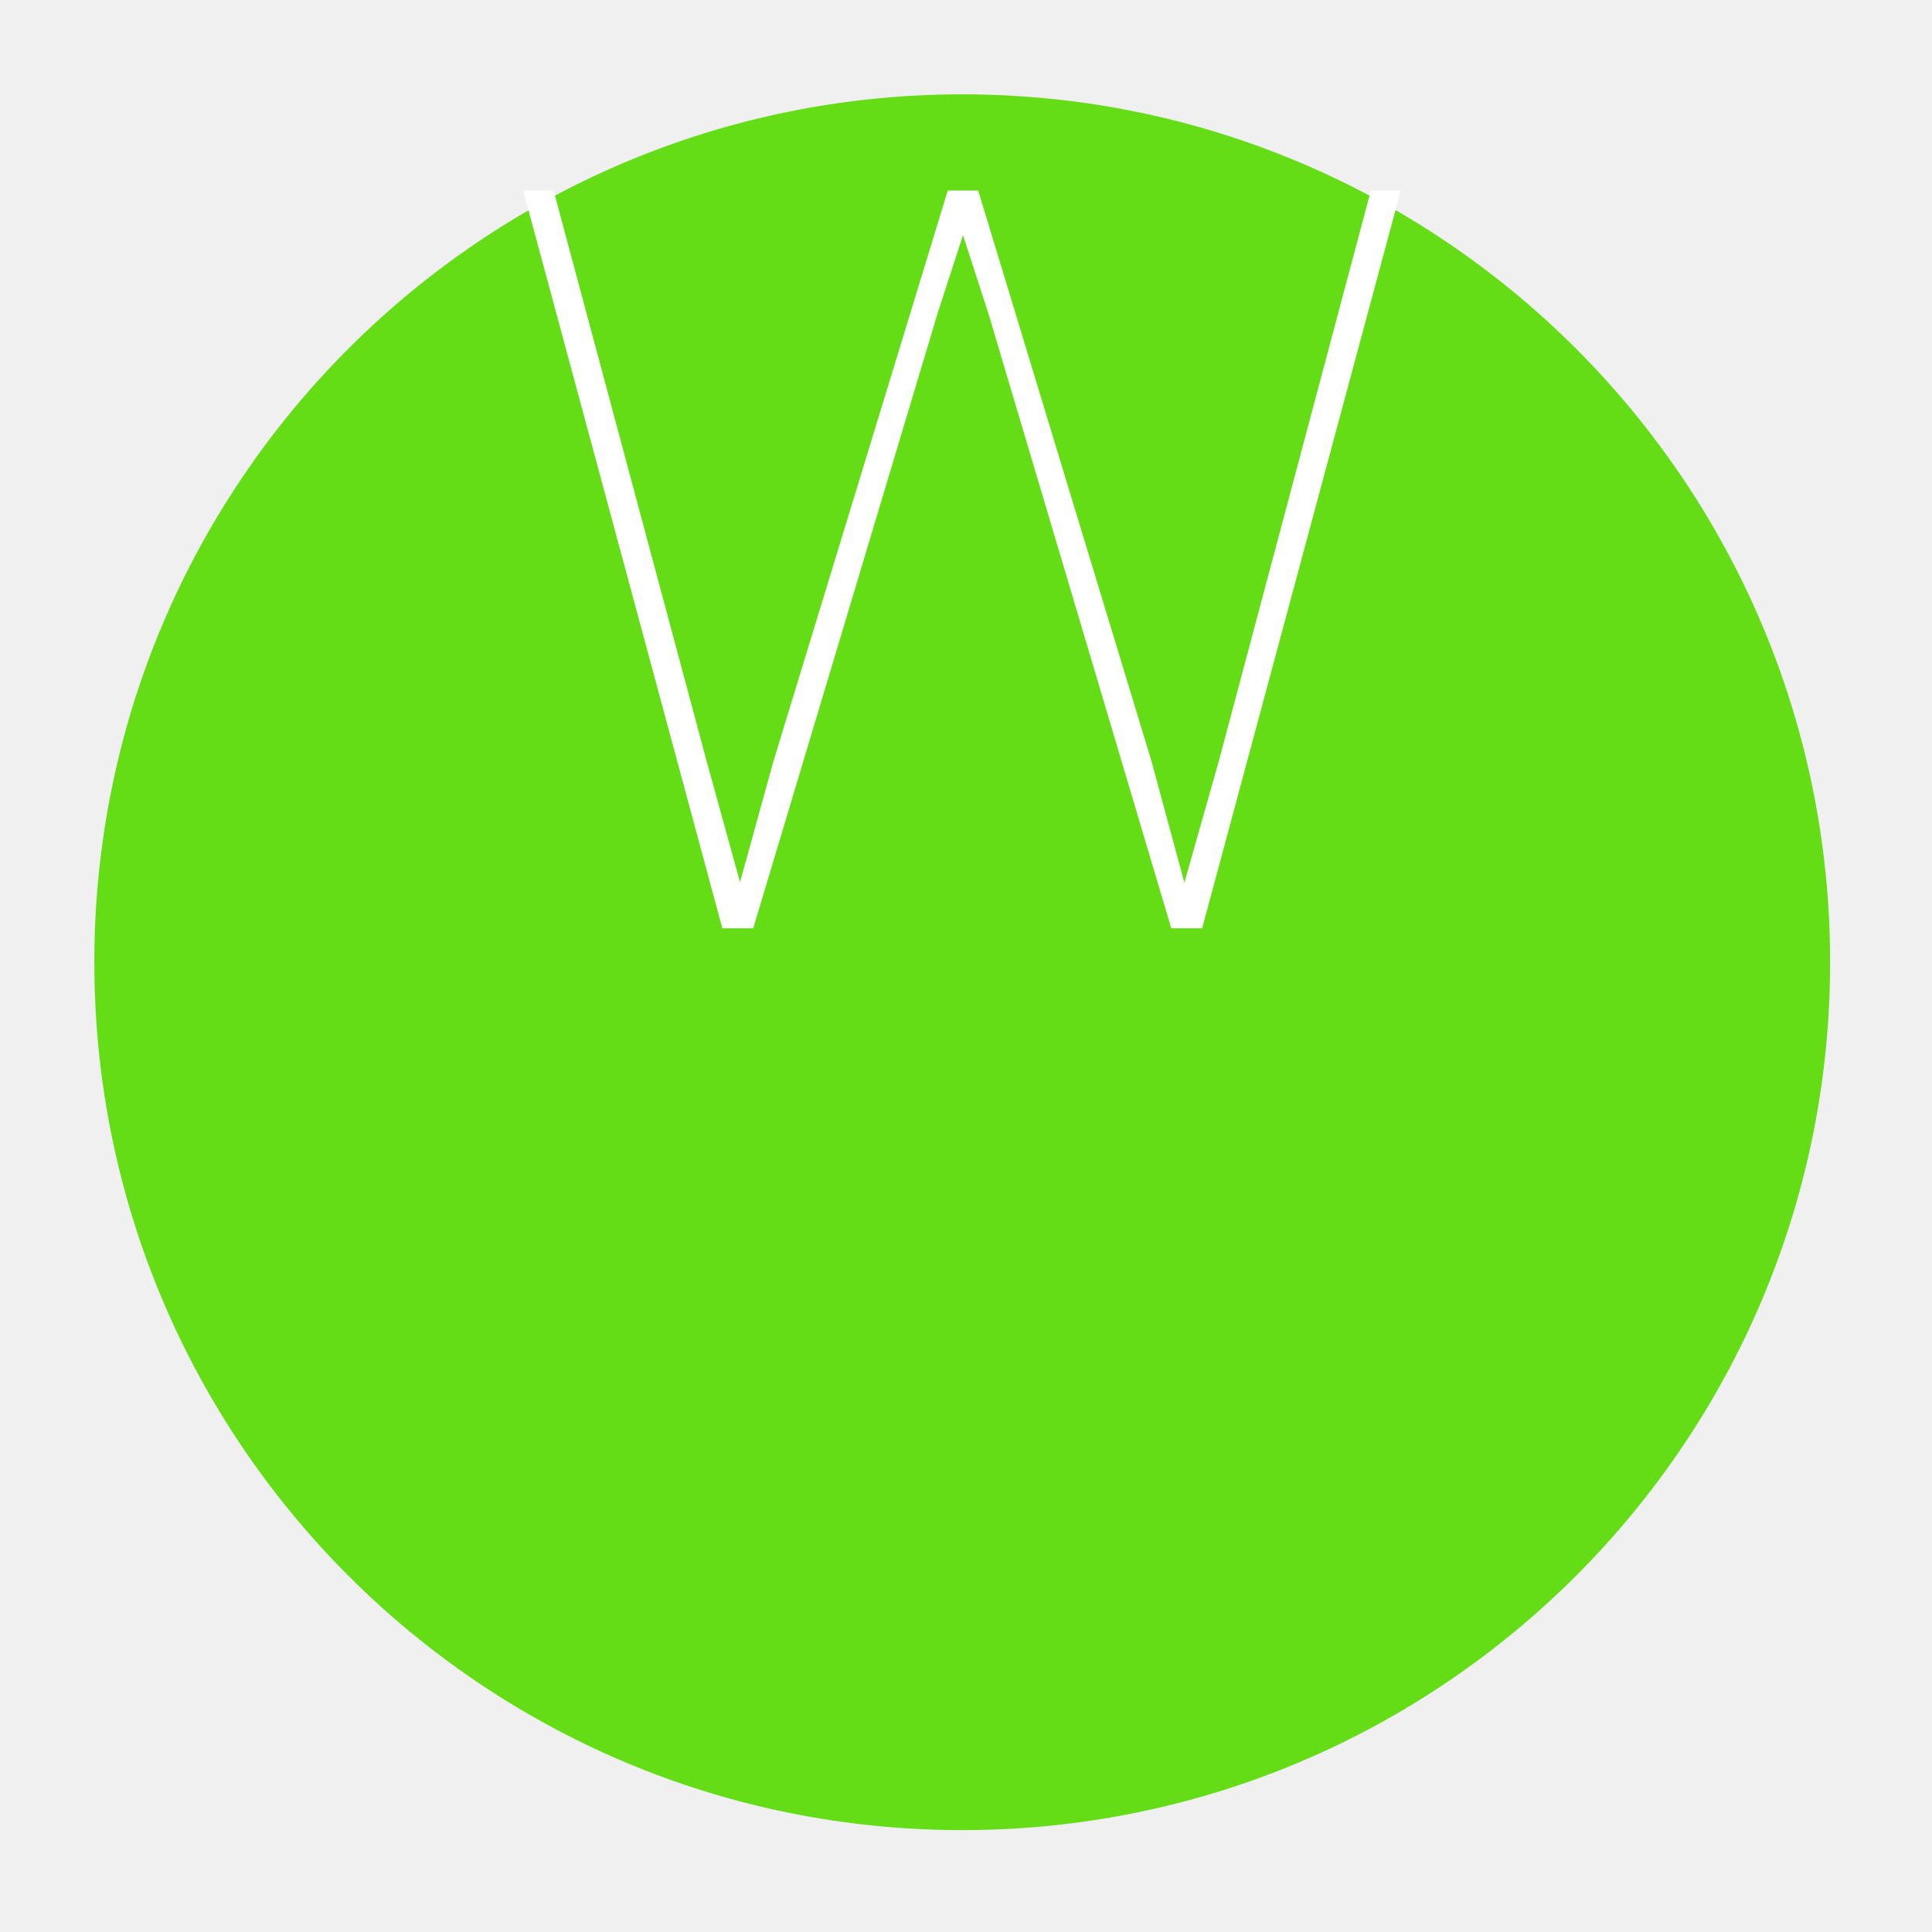
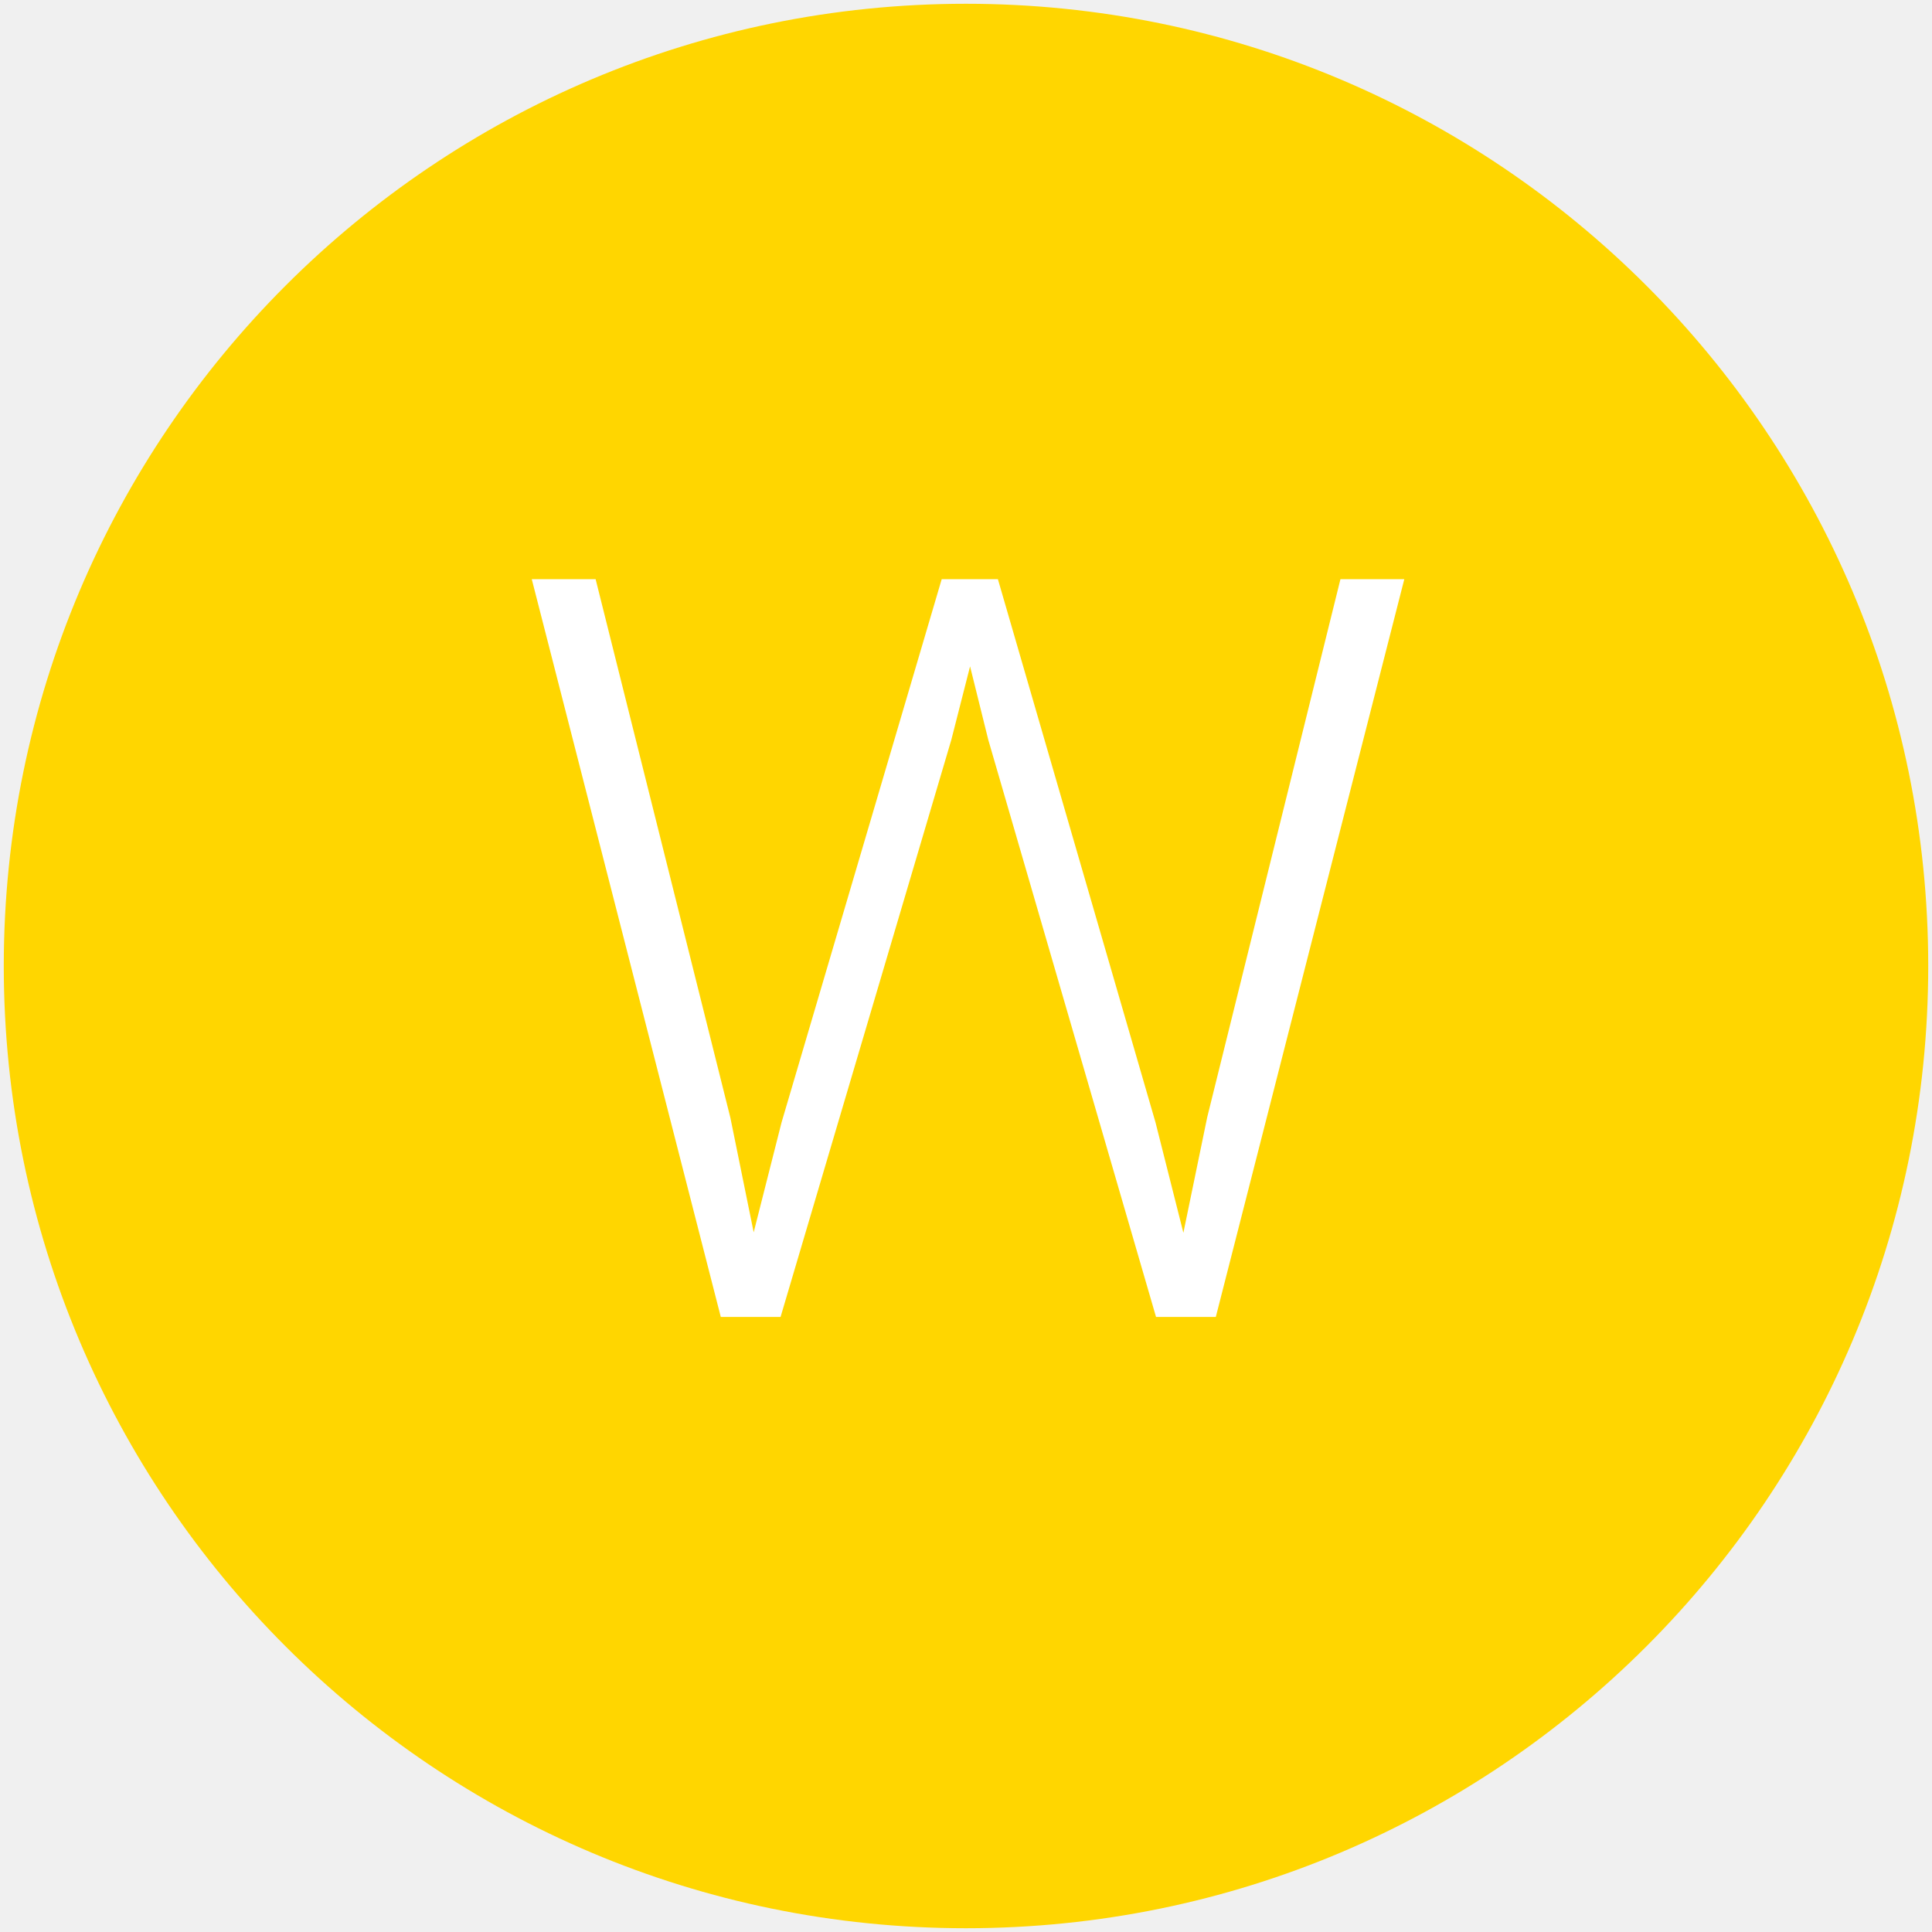
- <svg xmlns="http://www.w3.org/2000/svg" width="532" height="532" viewBox="0 0 512 512">
-   <circle cx="255" cy="255" r="230" fill="#64dd17" />
-   <text x="255" y="246" alignment-baseline="central" text-anchor="middle" fill="#fff" font-size="275" font-weight="100" font-family="Roboto">W</text>
+ <svg xmlns="http://www.w3.org/2000/svg" width="512" height="512">
+   <g>
+     <rect fill="none" id="canvas_background" height="514" width="514" y="-1" x="-1" />
+   </g>
+   <g>
+     <circle stroke="null" id="svg_1" fill="#ffd600" r="255" cy="256" cx="256" />
+     <text id="svg_2" font-family="Roboto" font-weight="300" font-size="275" fill="#fff" text-anchor="middle" y="349" x="256">W</text>
+   </g>
</svg>
